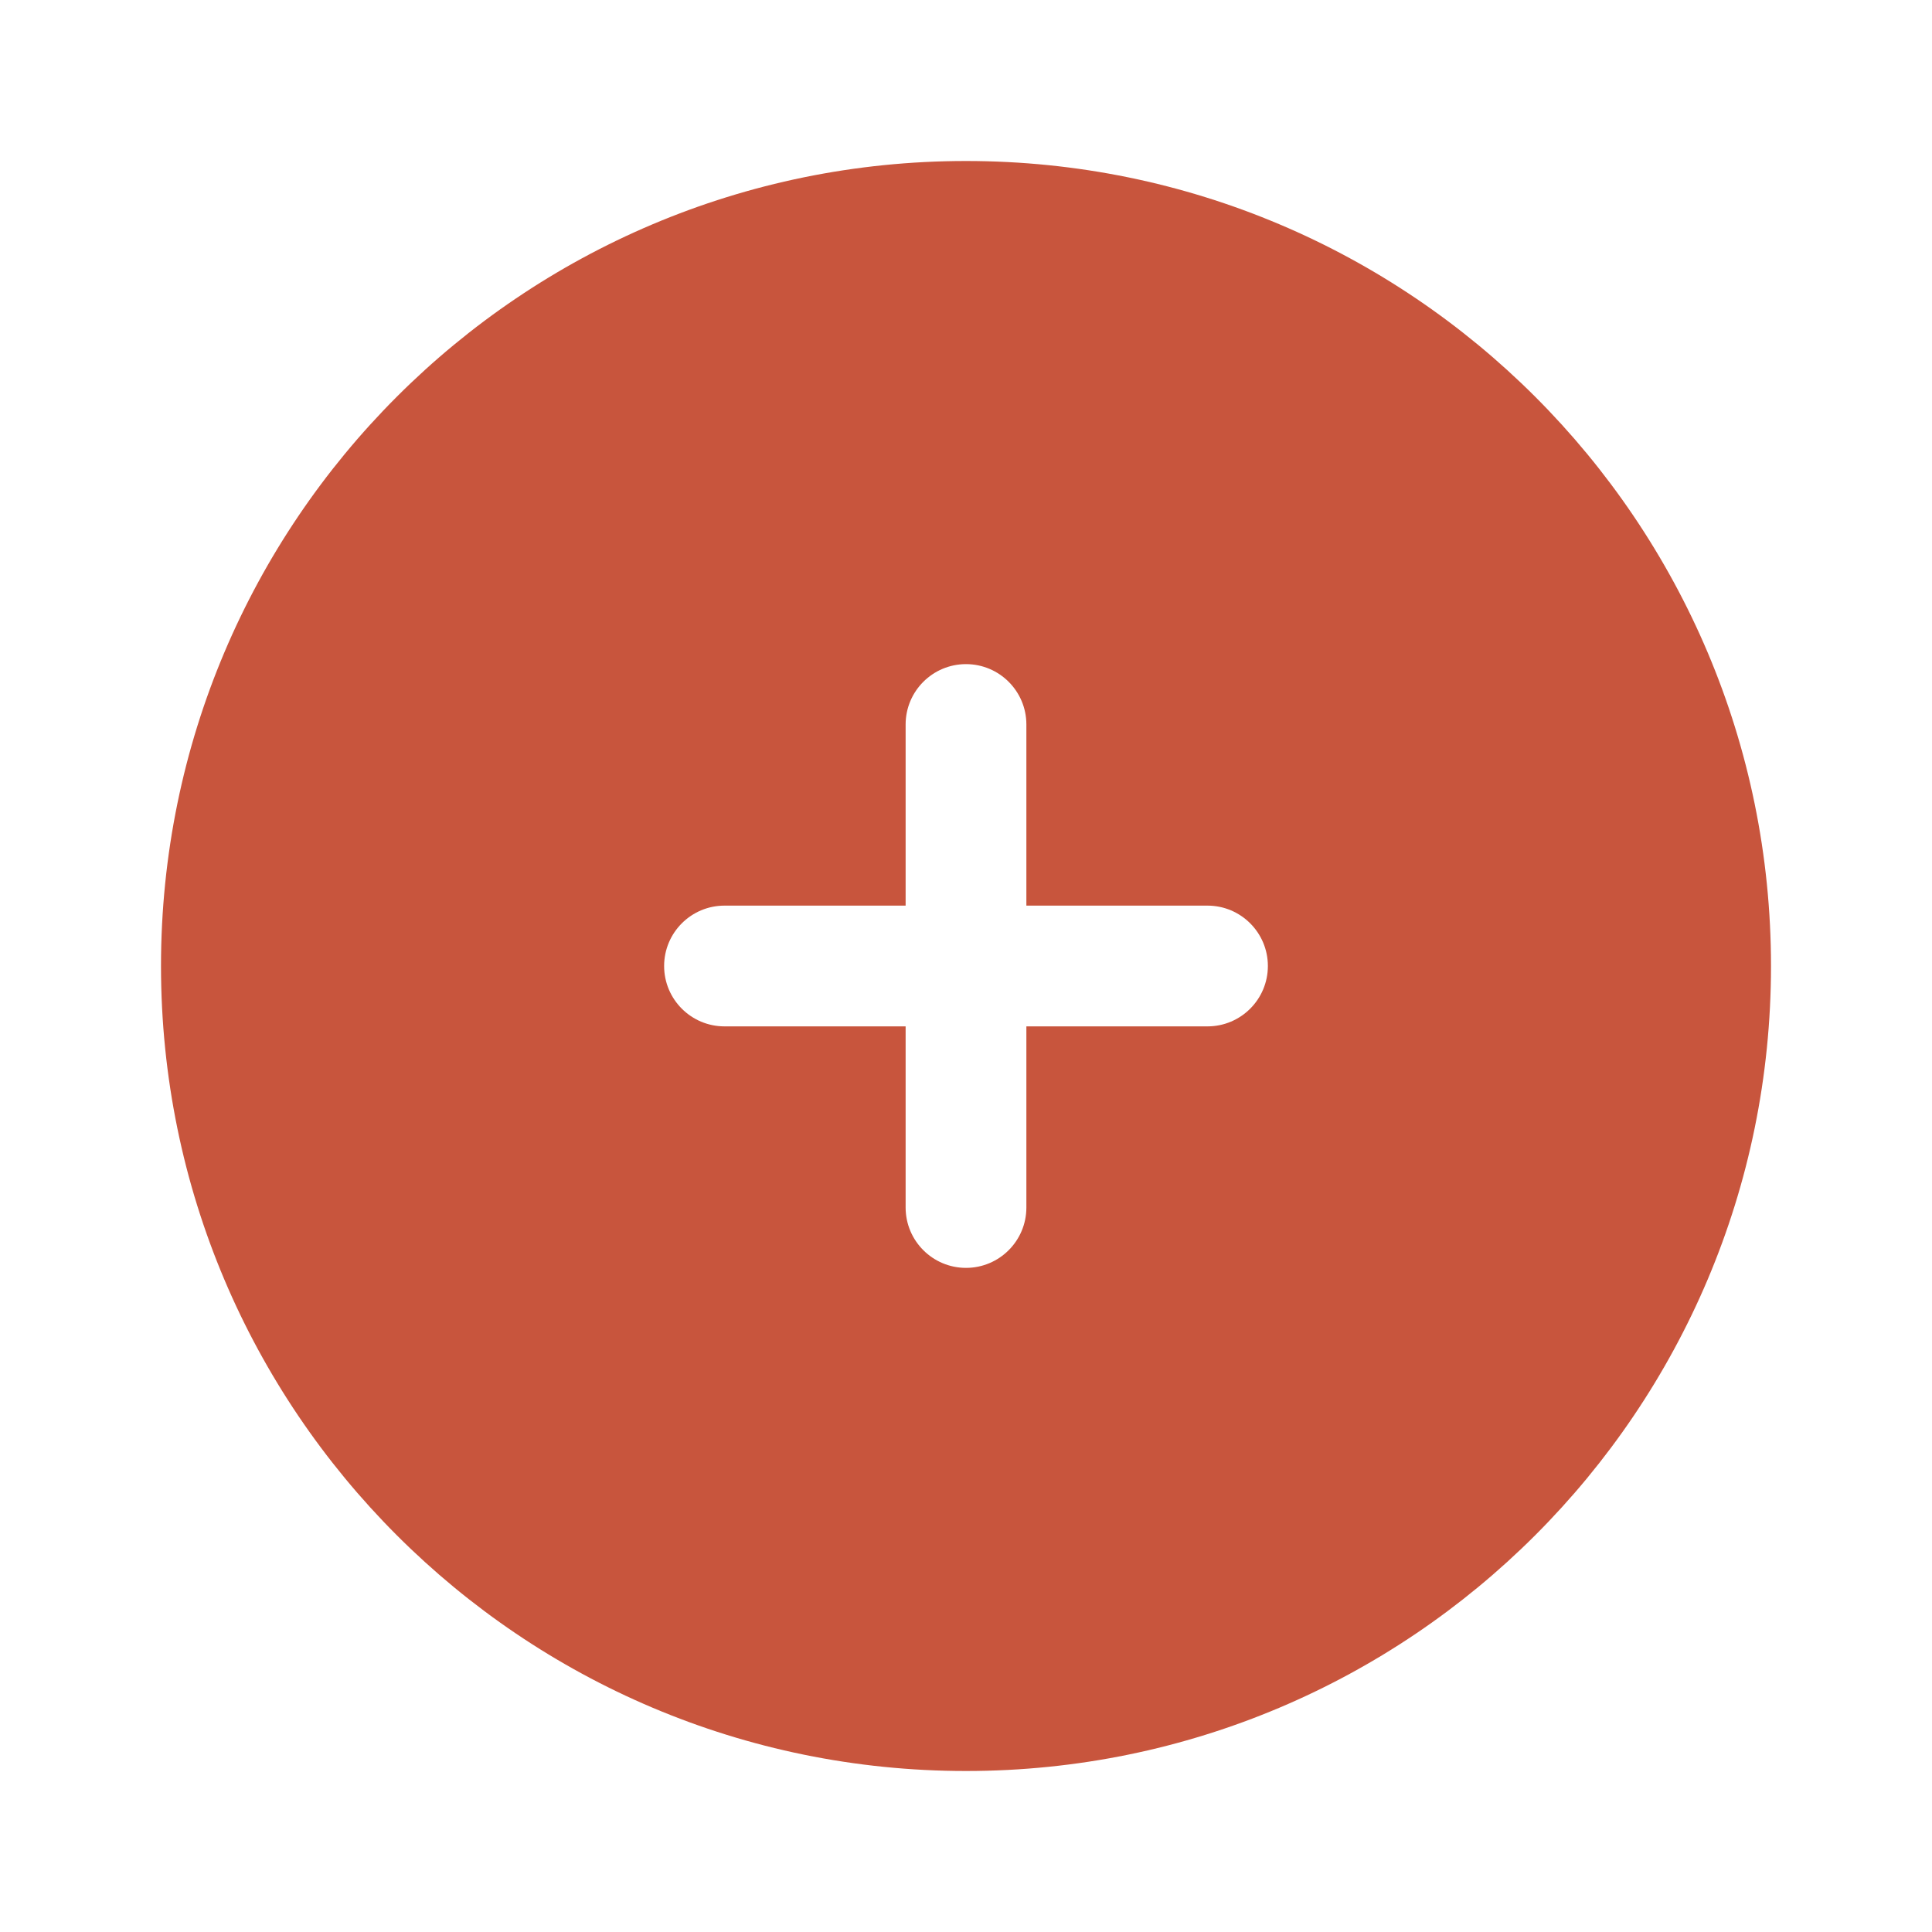
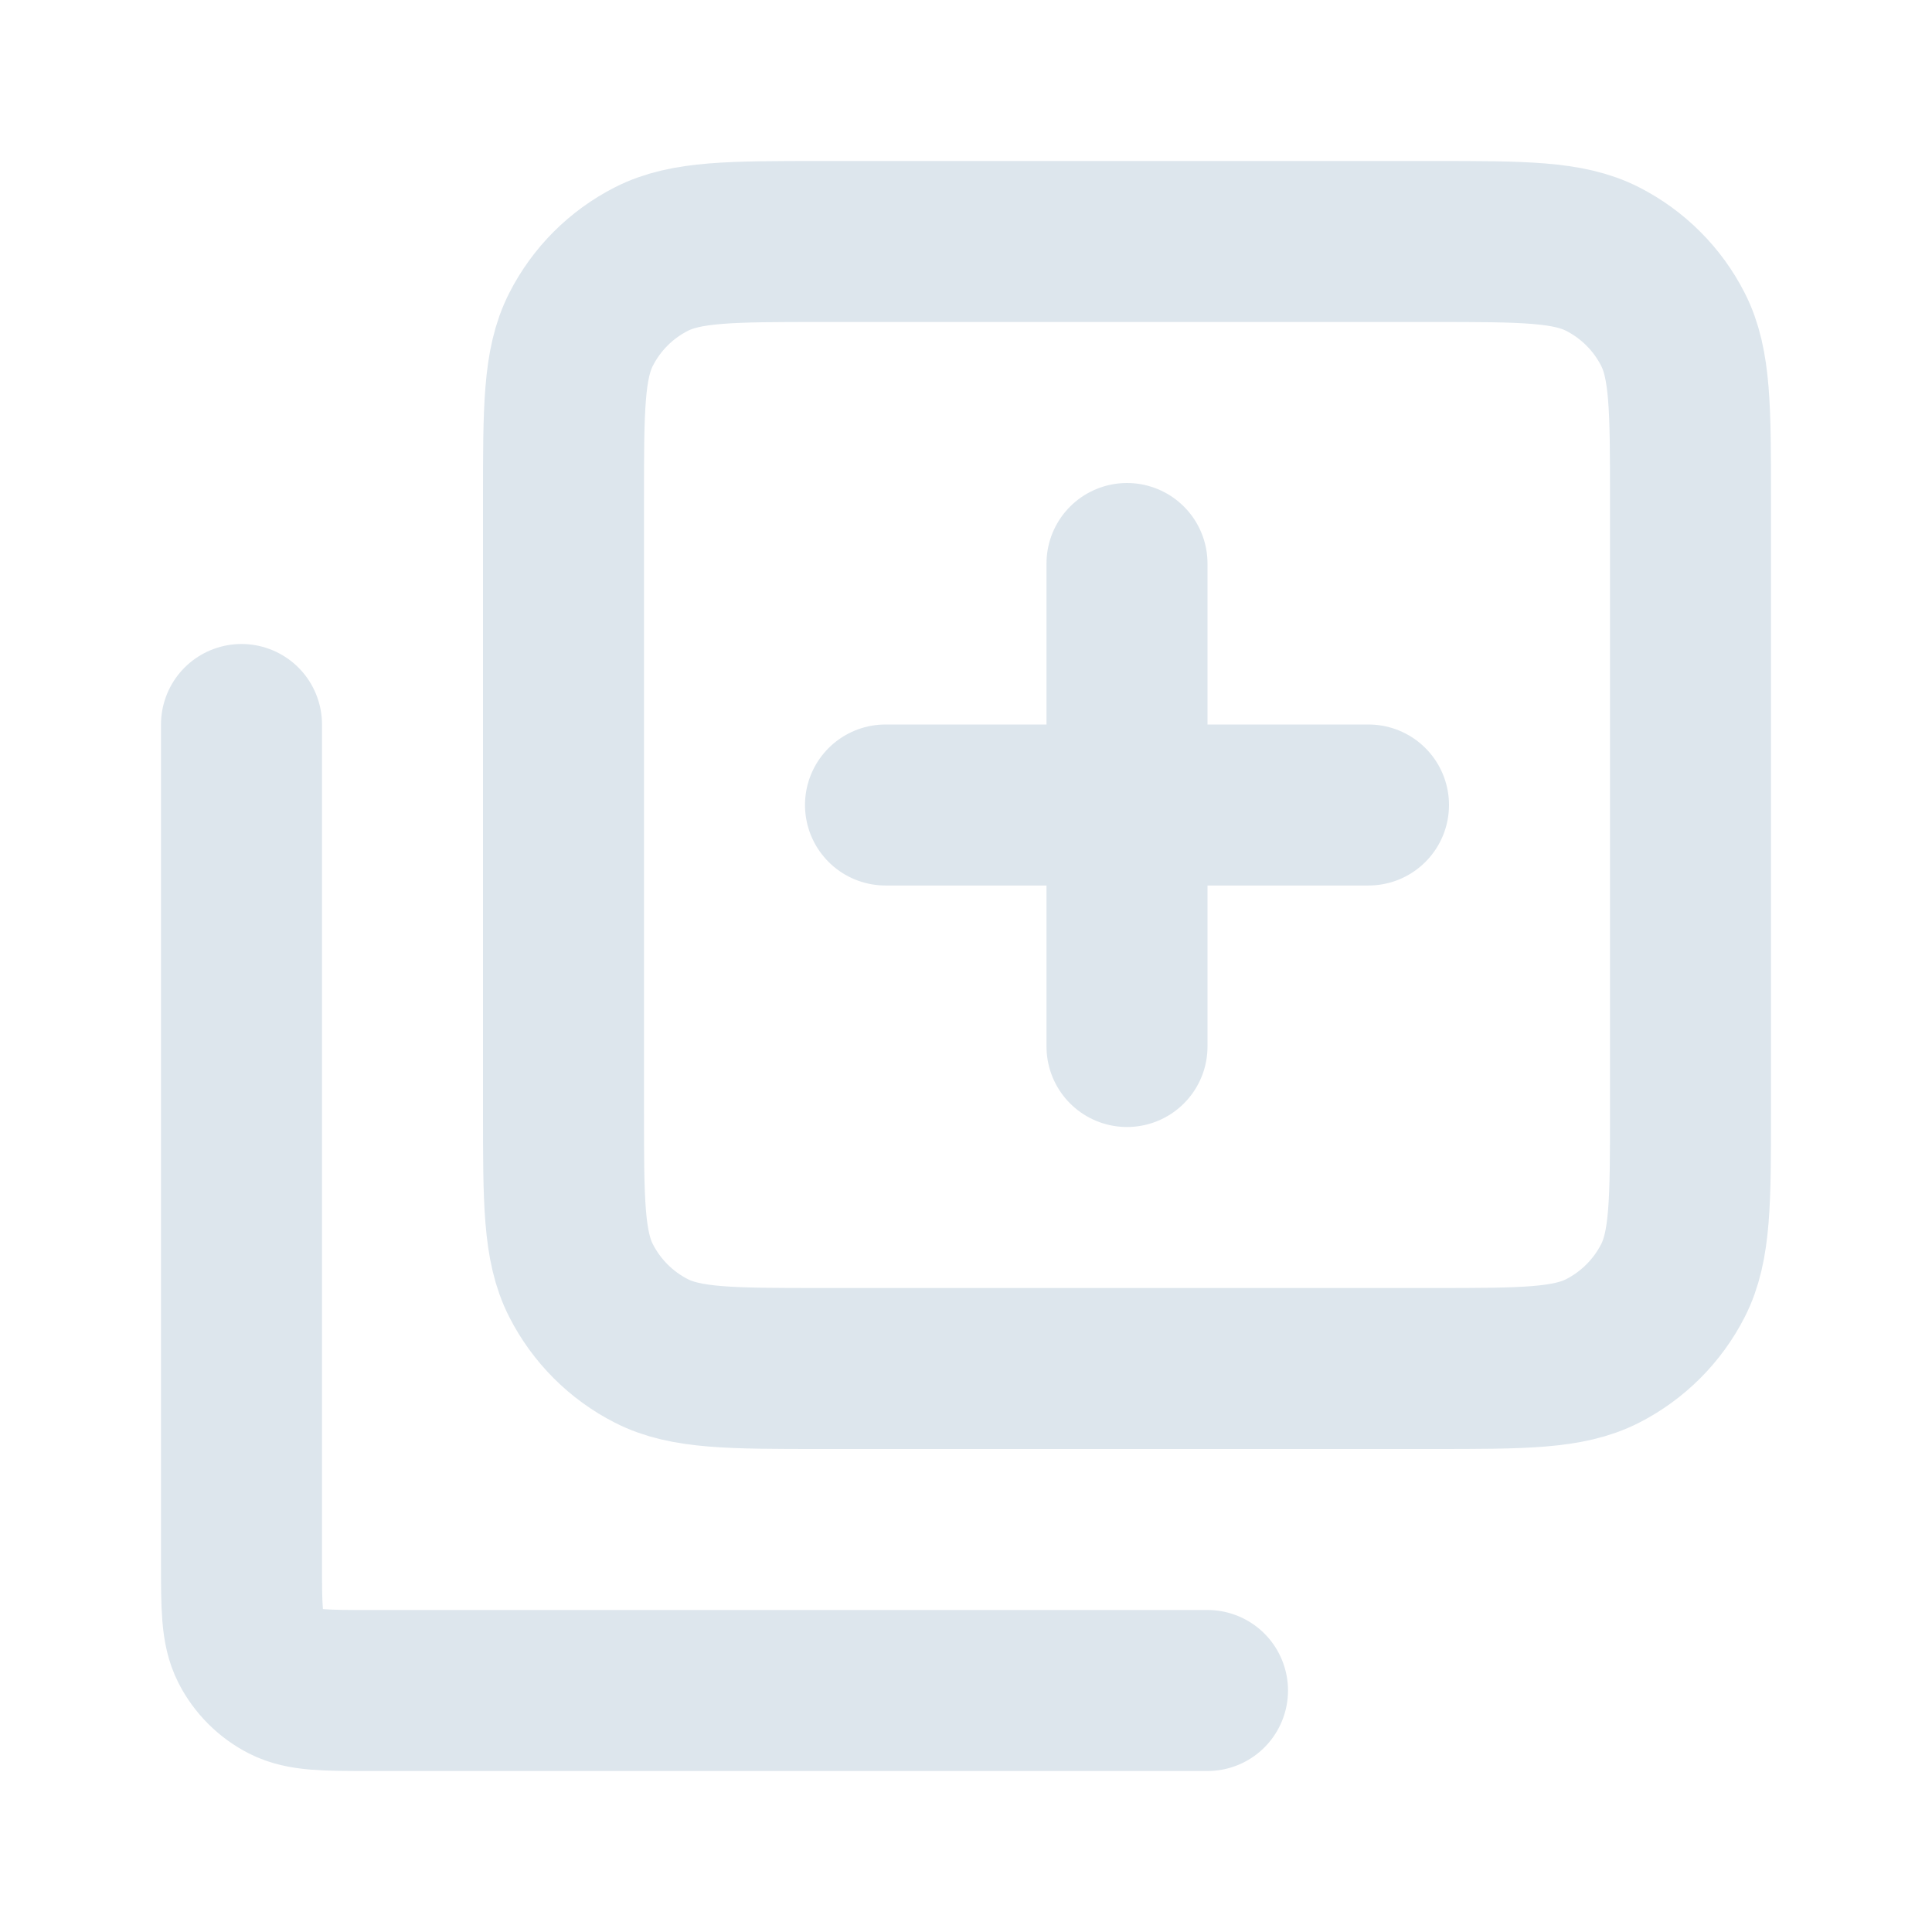
<svg xmlns="http://www.w3.org/2000/svg" width="800px" height="800px" viewBox="0 0 24 24" fill="none">
  <g id="SVGRepo_bgCarrier" stroke-width="0" />
  <g id="SVGRepo_tracerCarrier" stroke-linecap="round" stroke-linejoin="round" />
  <g id="SVGRepo_iconCarrier">
-     <path fill-rule="evenodd" clip-rule="evenodd" d="M12 22C17.523 22 22 17.523 22 12C22 6.477 17.523 2 12 2C6.477 2 2 6.477 2 12C2 17.523 6.477 22 12 22ZM12.75 9C12.75 8.586 12.414 8.25 12 8.25C11.586 8.25 11.25 8.586 11.25 9L11.25 11.25H9C8.586 11.25 8.25 11.586 8.25 12C8.25 12.414 8.586 12.75 9 12.75H11.25V15C11.25 15.414 11.586 15.75 12 15.75C12.414 15.75 12.75 15.414 12.75 15L12.75 12.75H15C15.414 12.75 15.75 12.414 15.75 12C15.75 11.586 15.414 11.25 15 11.25H12.75V9Z" fill="#C8553D" />
+     <g id="Edit / Add_To_Queue">
+       <path id="Vector" d="M3 9V19.4C3 19.96 3 20.24 3.109 20.454C3.205 20.642 3.358 20.795 3.546 20.891C3.76 21 4.04 21 4.598 21H15M14 13V10M14 10V7M14 10H11M14 10H17M7 13.8V6.2C7 5.08 7 4.52 7.218 4.092C7.41 3.715 7.715 3.41 8.092 3.218C8.52 3 9.08 3 10.2 3H17.8C18.92 3 19.48 3 19.908 3.218C20.284 3.41 20.59 3.715 20.782 4.092C21 4.52 21 5.08 21 6.2L21 13.8C21 14.92 21 15.48 20.782 15.908C20.59 16.284 20.284 16.59 19.908 16.782C19.48 17 18.922 17 17.804 17H10.197C9.079 17 8.519 17 8.092 16.782C7.715 16.59 7.41 16.284 7.218 15.908C7 15.48 7 14.92 7 13.8Z" stroke="#DDE6ED" stroke-width="2" stroke-linecap="round" stroke-linejoin="round" />
+     </g>
  </g>
</svg>
